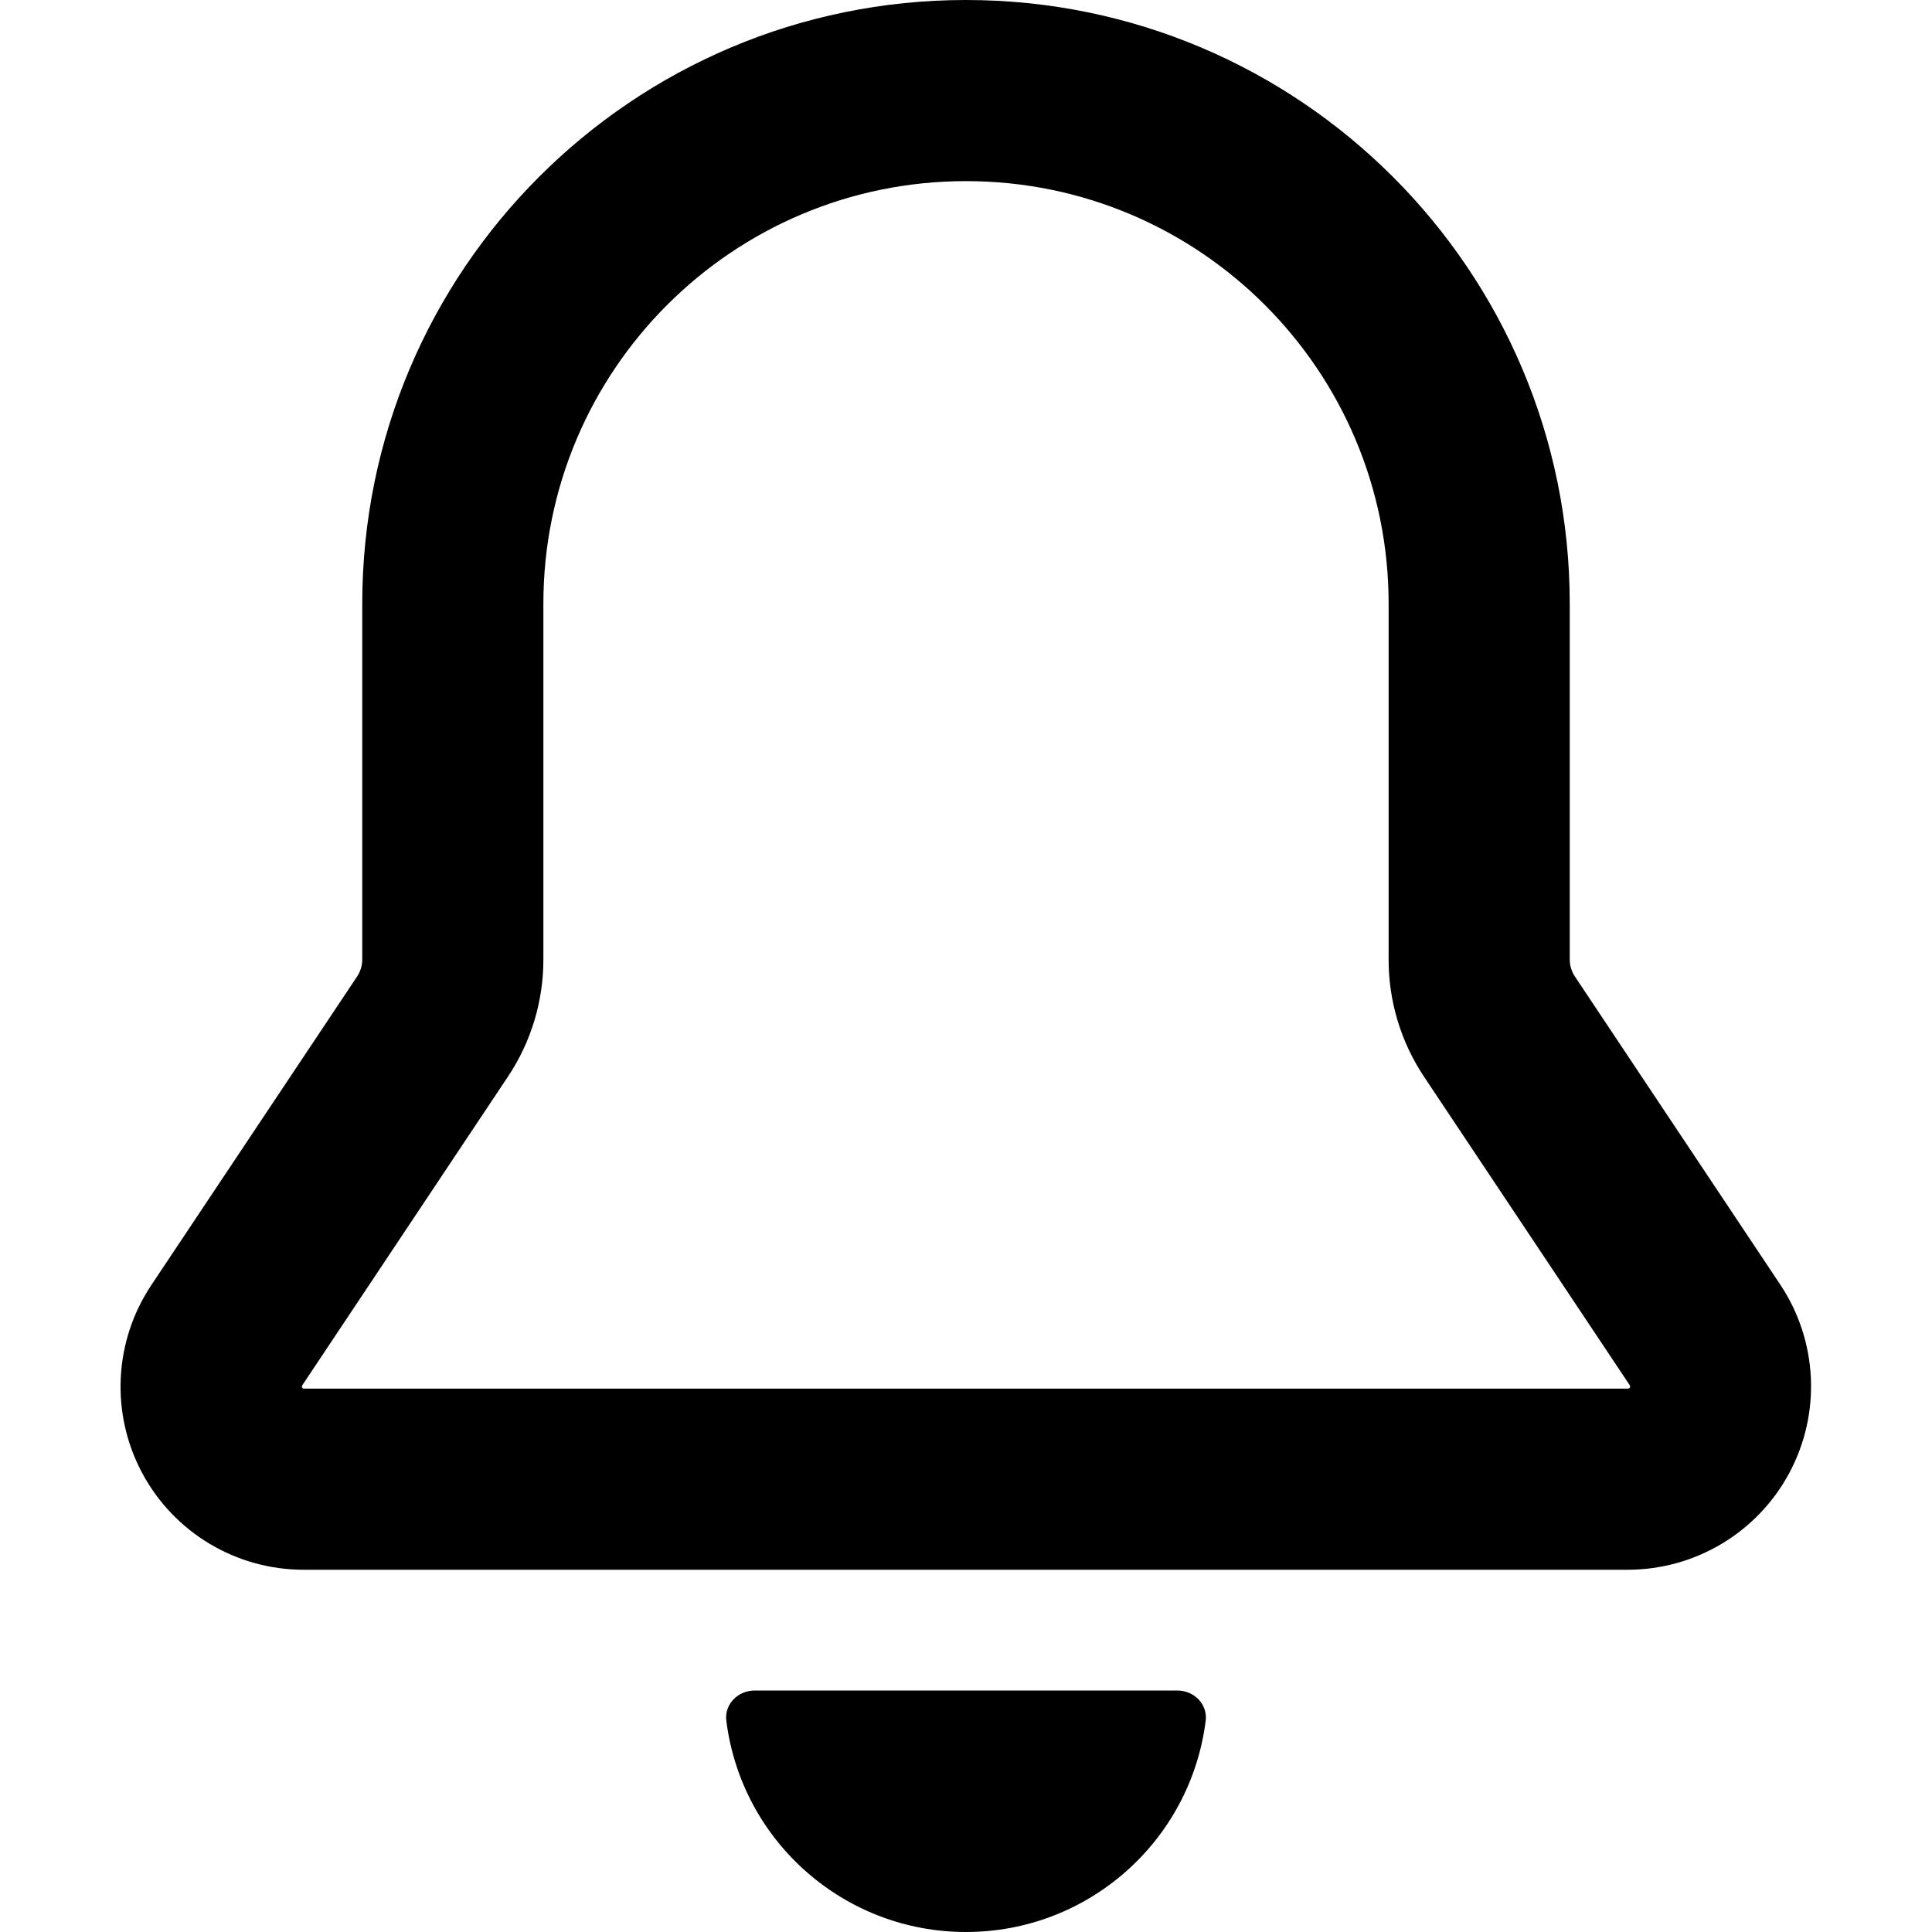
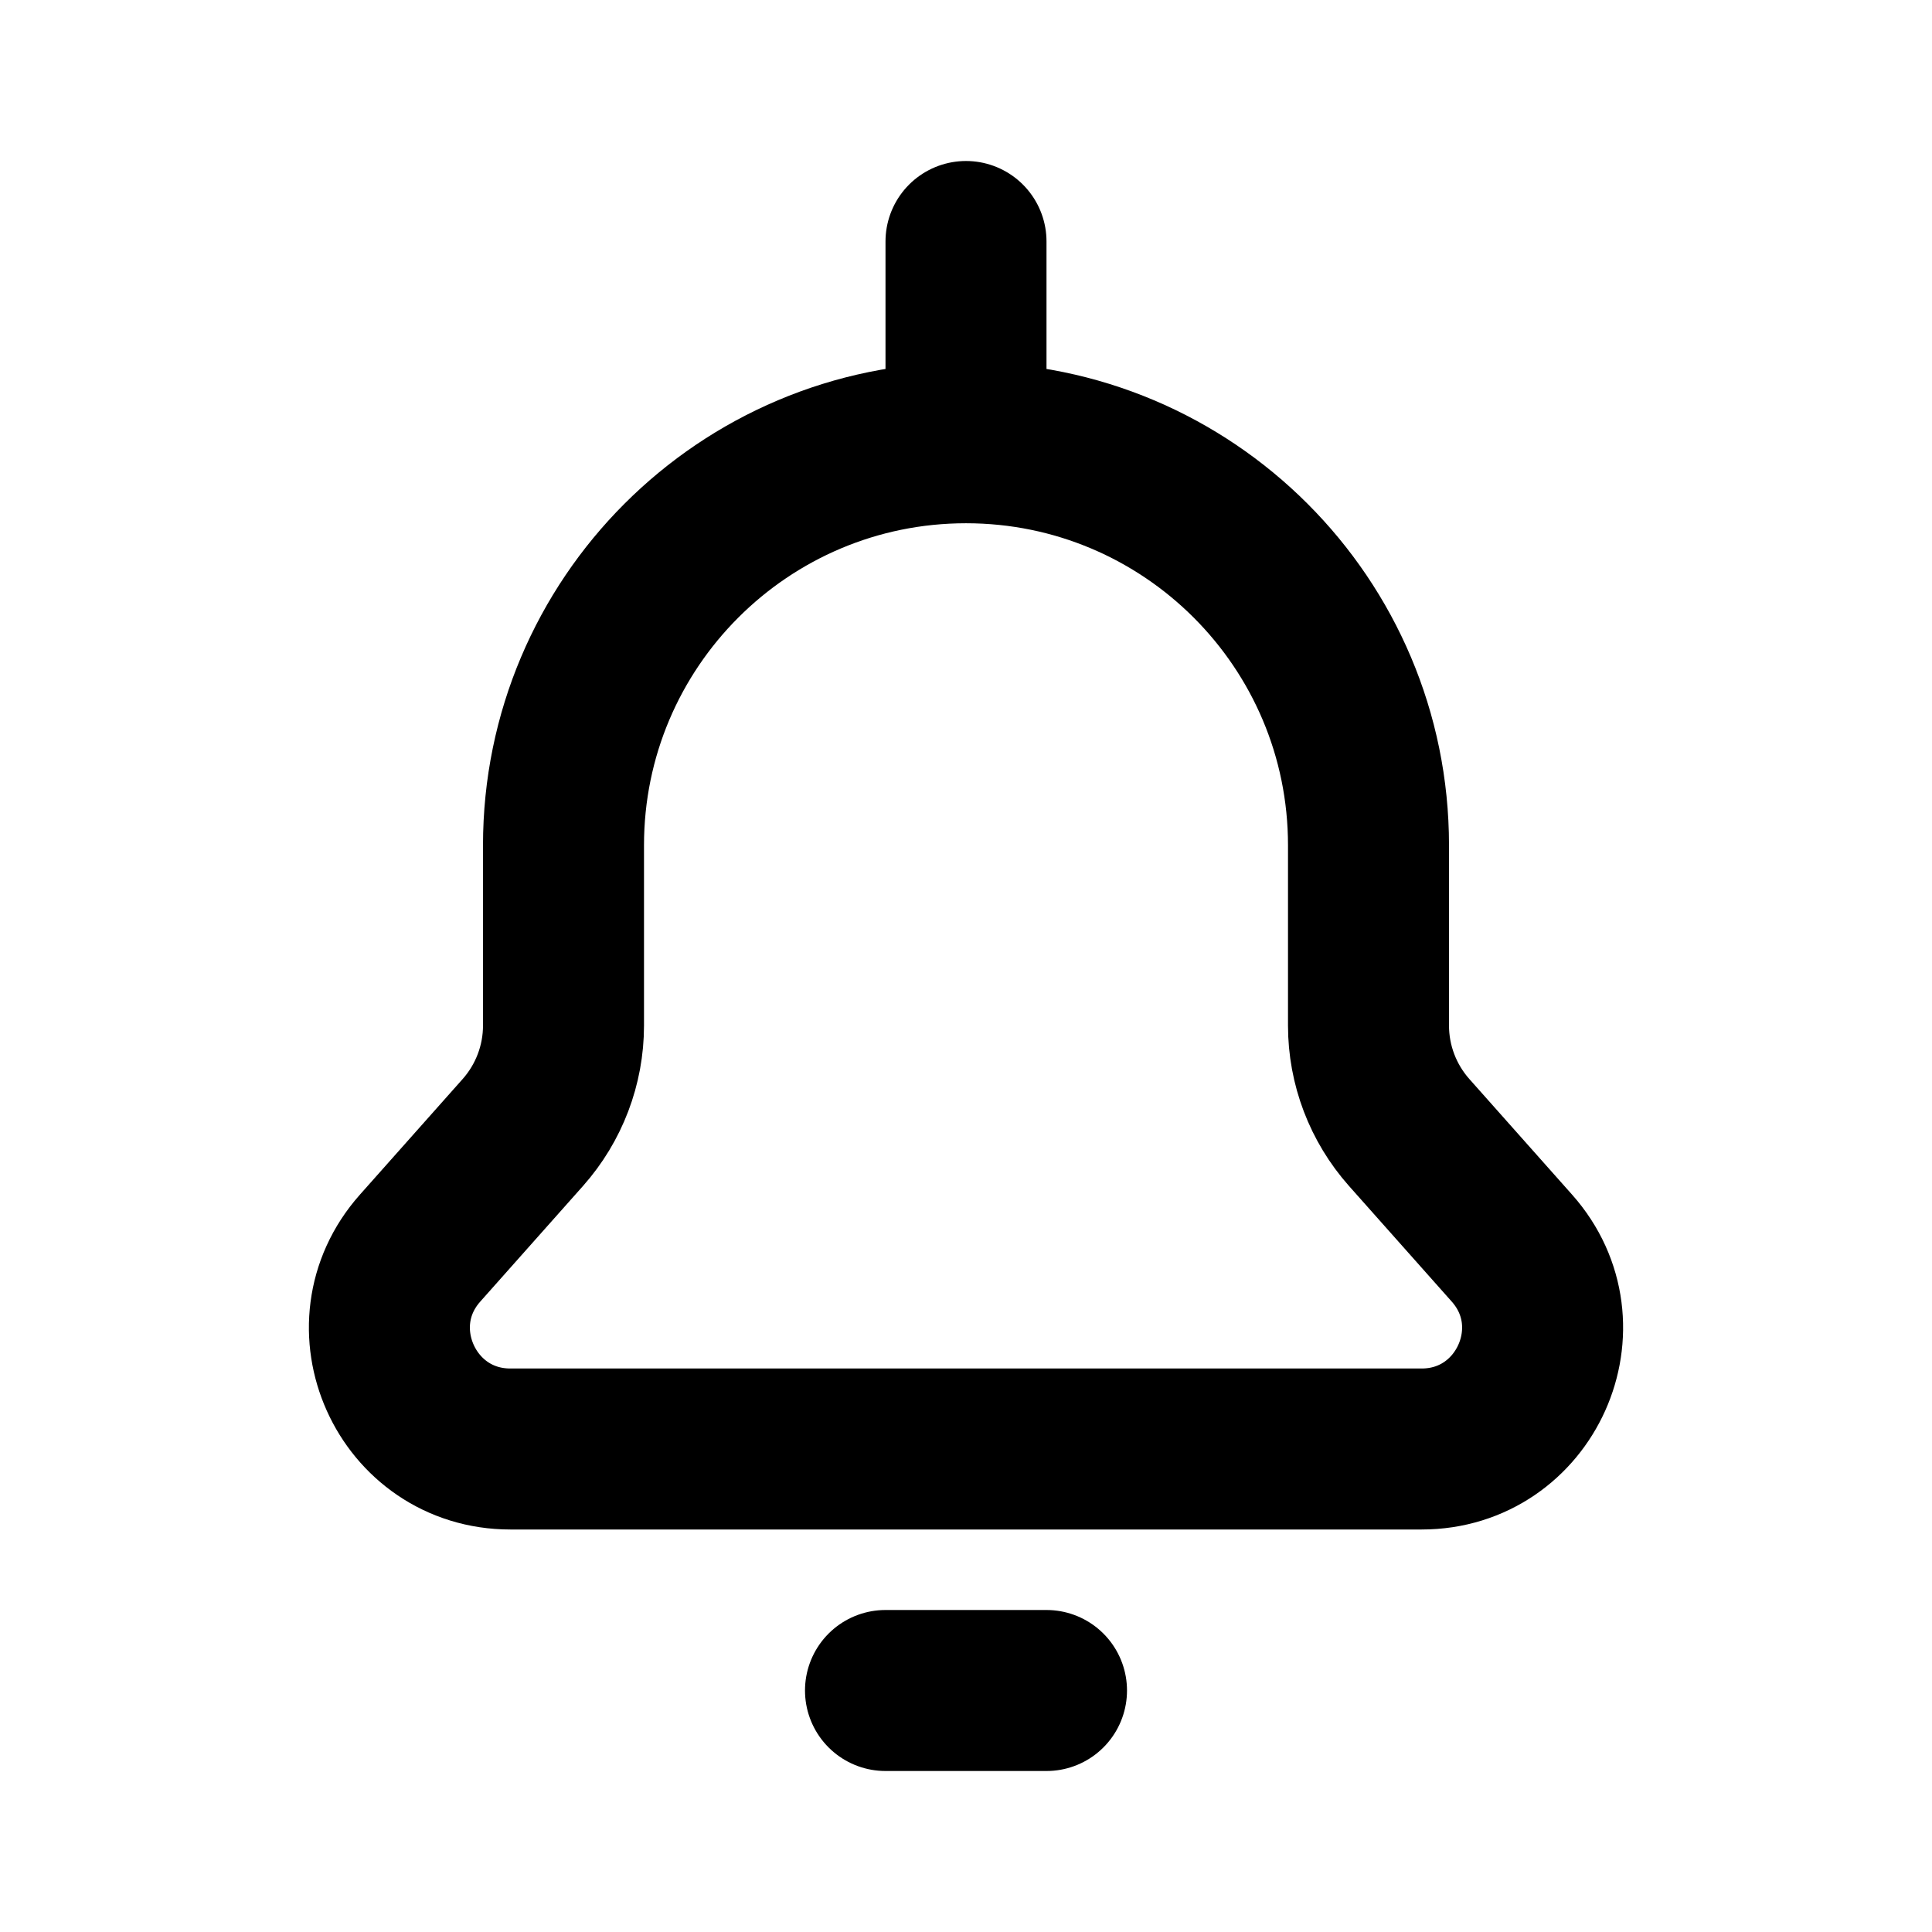
- <svg xmlns="http://www.w3.org/2000/svg" viewBox="0 0 16 16" fill="currentColor">
-   <path d="M8 16a2 2 0 0 0 1.985-1.75c.017-.137-.097-.25-.235-.25h-3.5c-.138 0-.252.113-.235.25A2 2 0 0 0 8 16ZM3 5a5 5 0 0 1 10 0v2.947c0 .05.015.098.042.139l1.703 2.555A1.519 1.519 0 0 1 13.482 13H2.518a1.516 1.516 0 0 1-1.263-2.36l1.703-2.554A.255.255 0 0 0 3 7.947Zm5-3.5A3.5 3.5 0 0 0 4.5 5v2.947c0 .346-.102.683-.294.97l-1.703 2.556a.017.017 0 0 0-.003.01l.001.006c0 .002.002.004.004.006l.006.004.007.001h10.964l.007-.001.006-.004.004-.006.001-.007a.017.017 0 0 0-.003-.01l-1.703-2.554a1.745 1.745 0 0 1-.294-.97V5A3.5 3.5 0 0 0 8 1.5Z" />
+ <svg xmlns="http://www.w3.org/2000/svg" width="800px" height="800px" viewBox="0 0 24 24" fill="none">
+   <path d="M12 5.5C14.761 5.5 17 7.739 17 10.5V12.74C17 13.229 17.18 13.702 17.505 14.068L18.781 15.504C19.641 16.471 18.954 18 17.66 18H6.34C5.046 18 4.359 16.471 5.219 15.504L6.495 14.068C6.82 13.702 7 13.229 7 12.74L7 10.5C7 7.739 9.239 5.5 12 5.5ZM12 5.5V3M11 21H13" stroke="#000000" stroke-width="2" stroke-linecap="round" stroke-linejoin="round" />
</svg>
